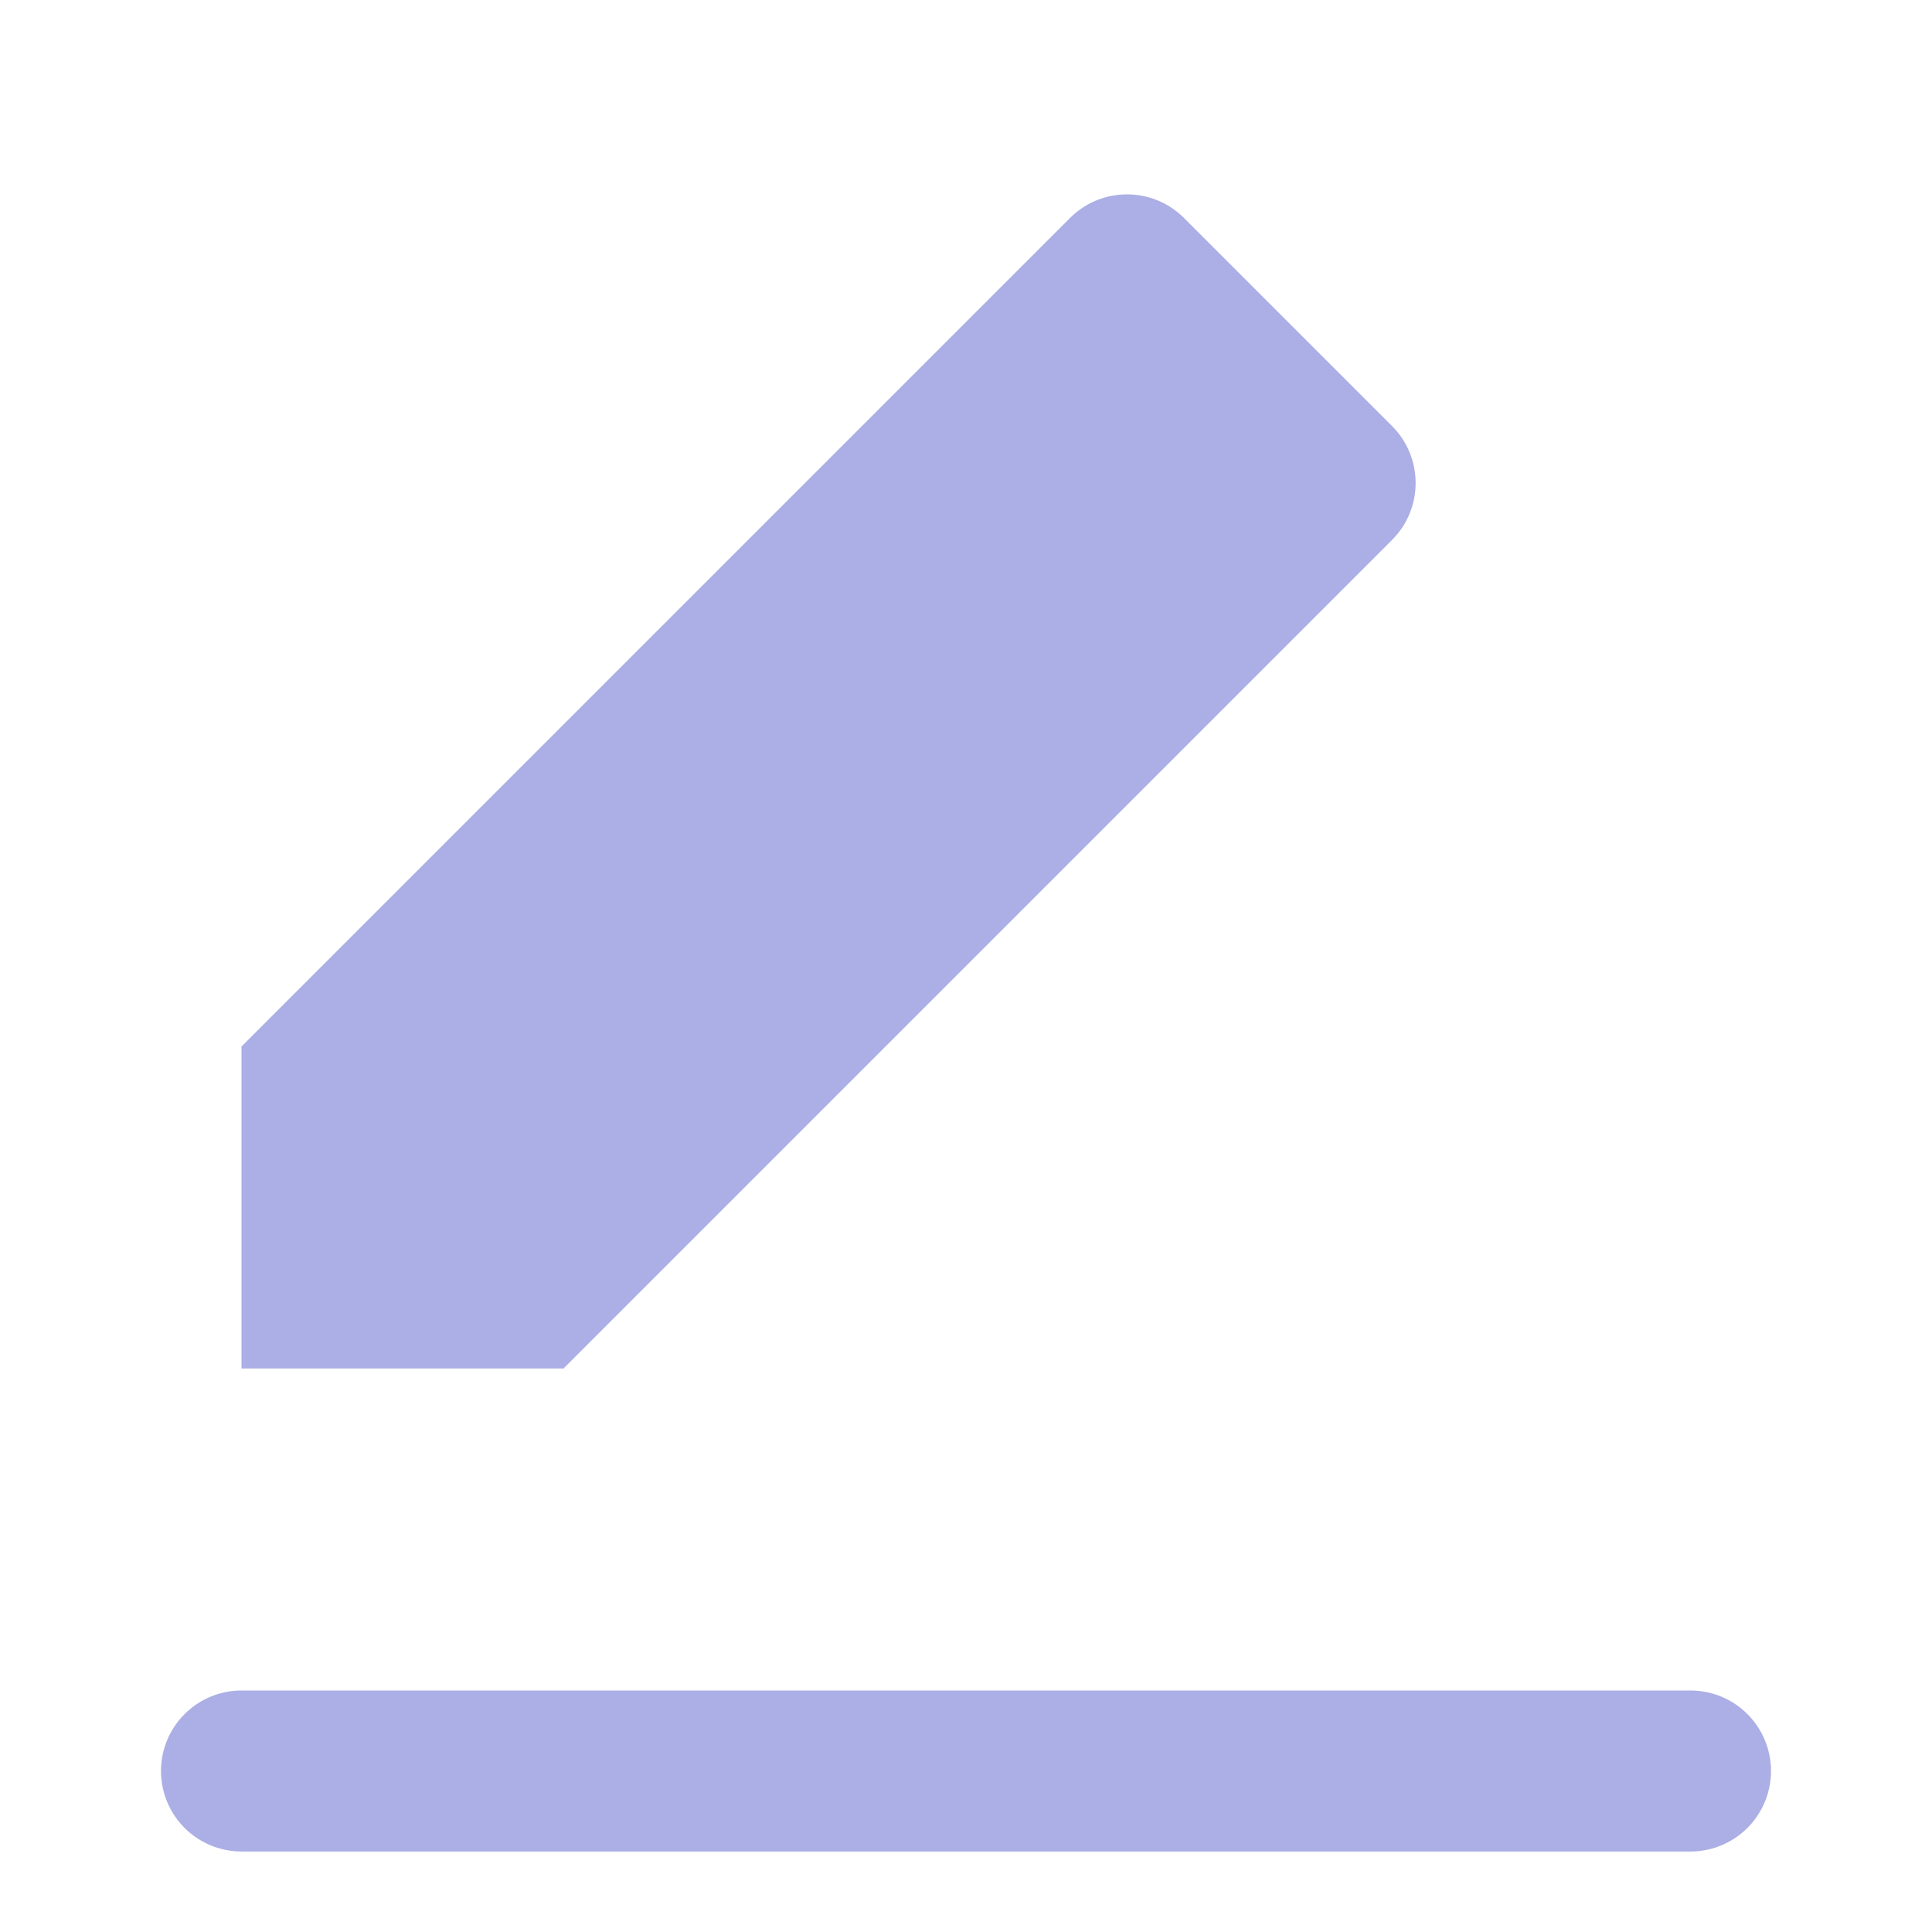
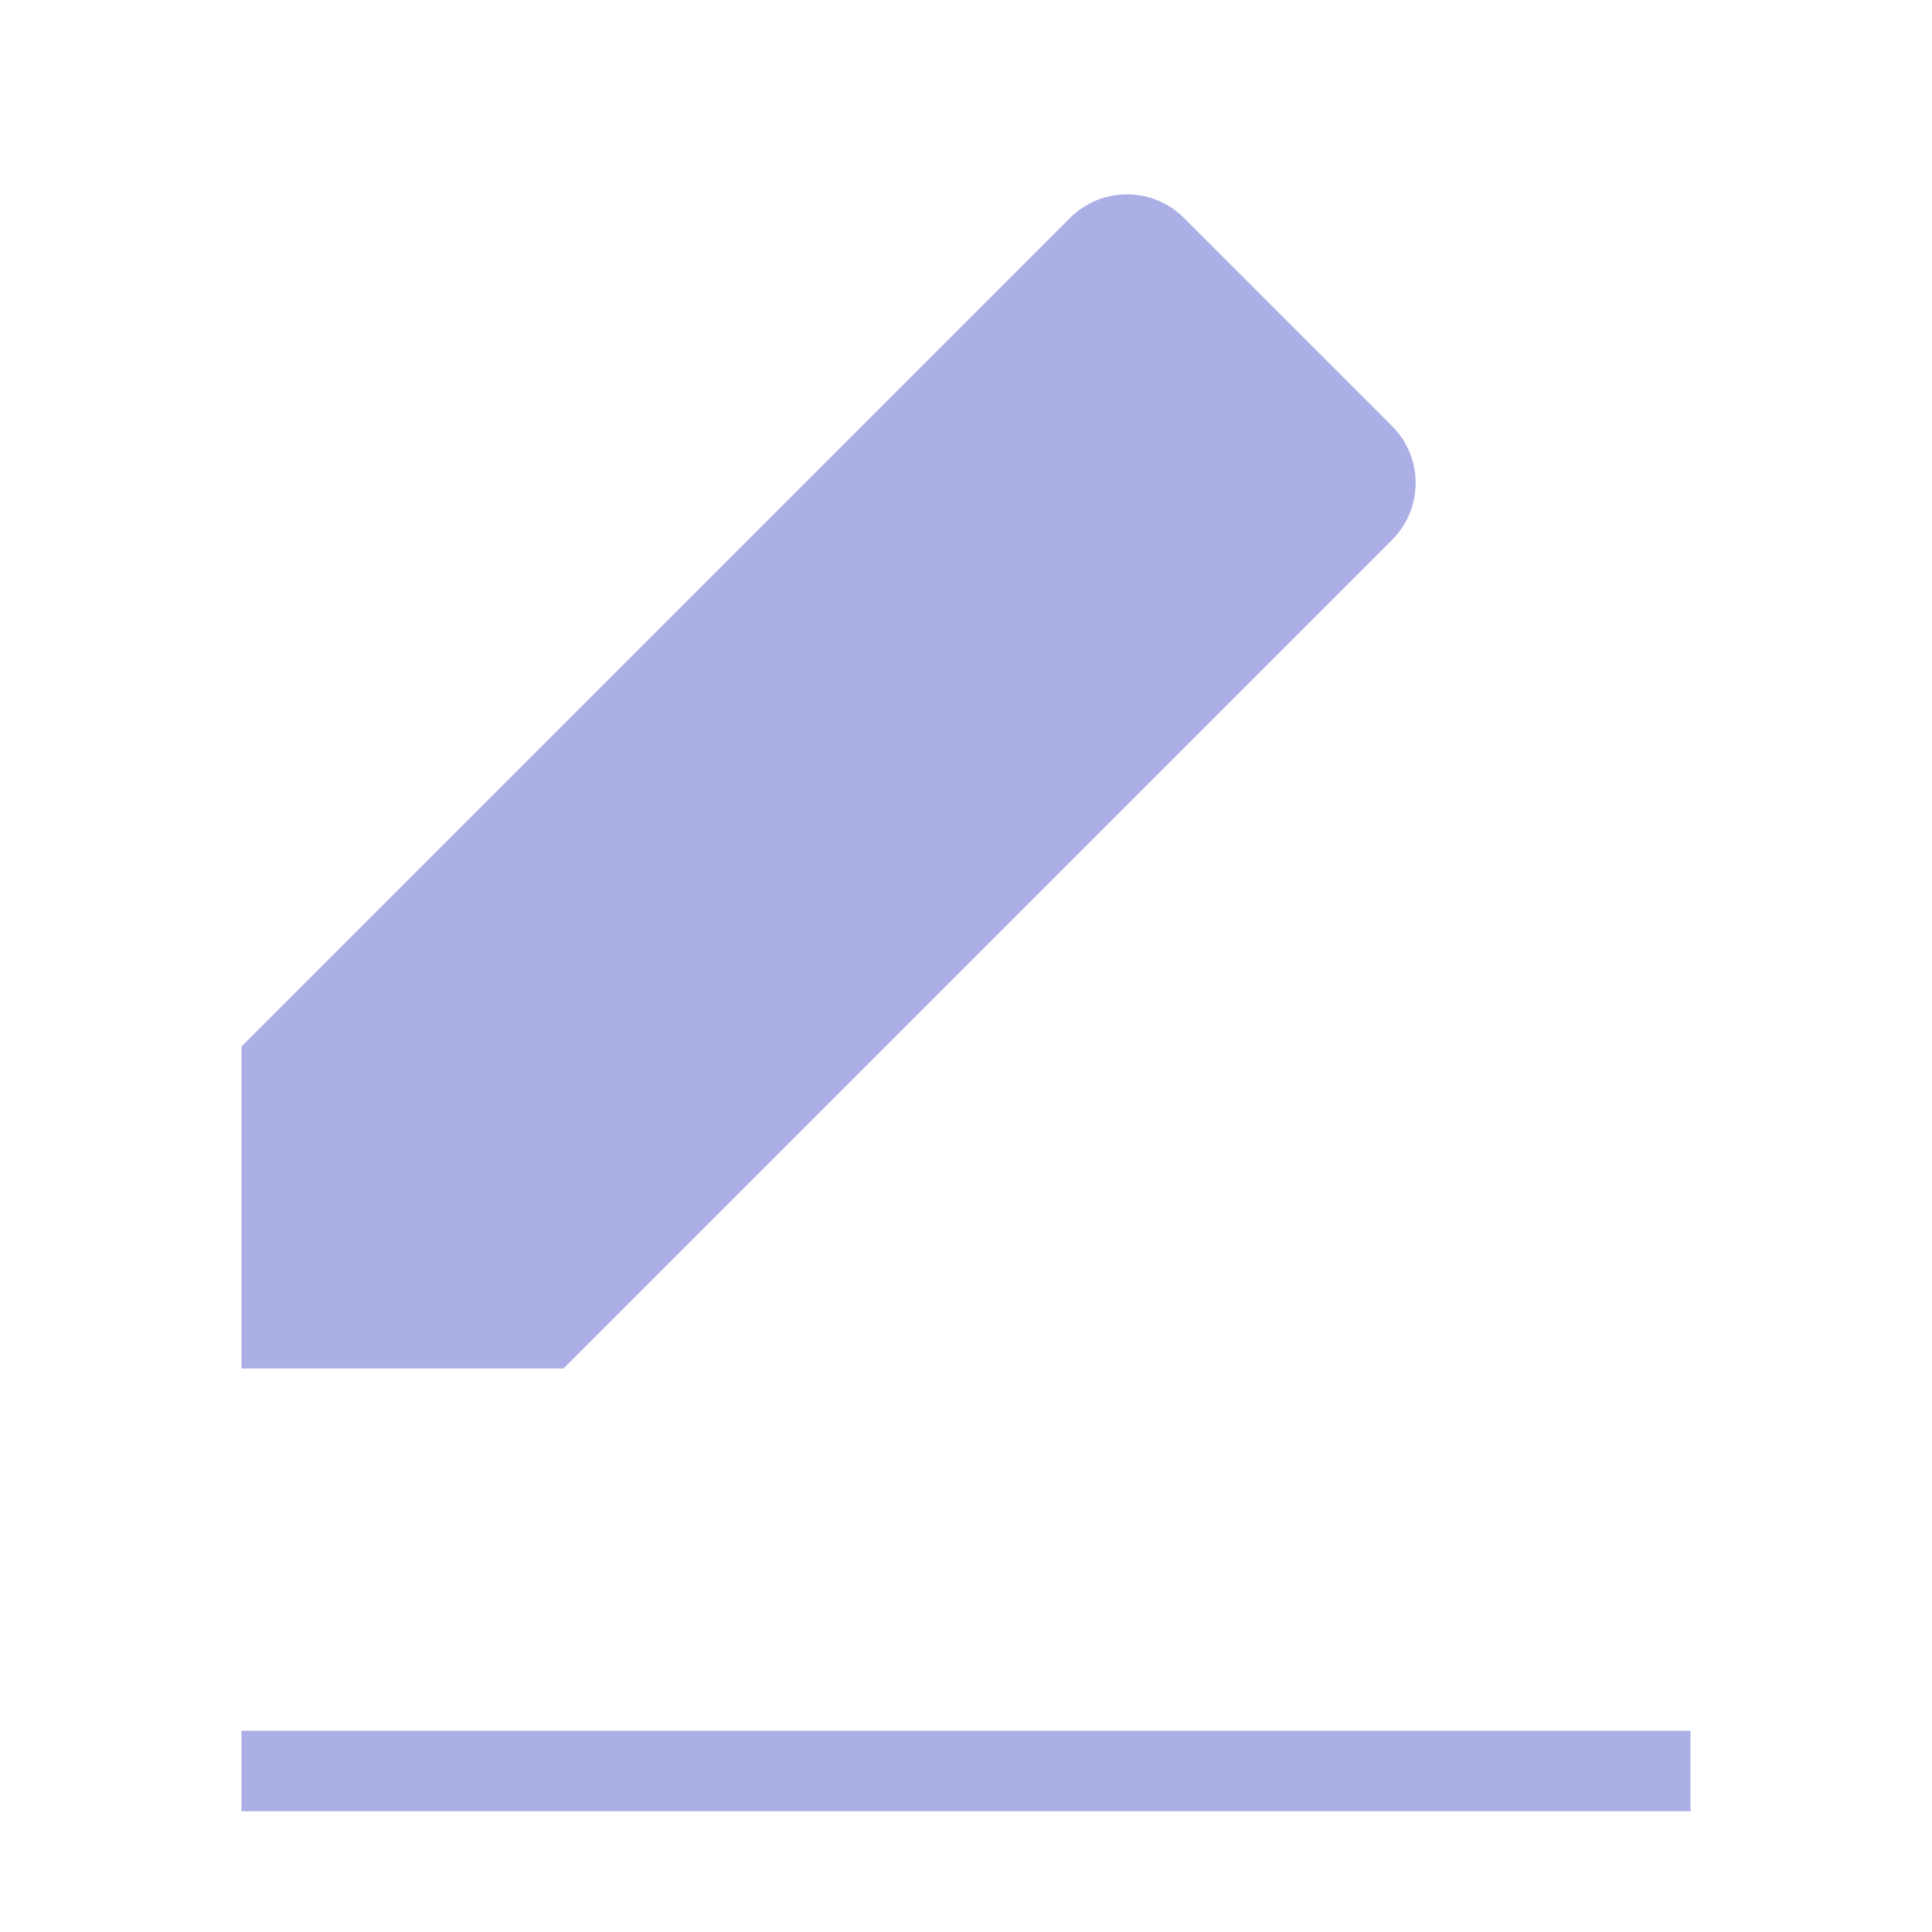
<svg xmlns="http://www.w3.org/2000/svg" width="24" height="24" viewBox="0 0 24 24" fill="none">
  <path fill-rule="evenodd" clip-rule="evenodd" d="M13.293 2.707C13.683 2.317 14.317 2.317 14.707 2.707L17.293 5.293C17.683 5.683 17.683 6.317 17.293 6.707L7 17H3V13L13.293 2.707Z" fill="#ABAFE5" />
-   <path d="M3 22H21" stroke="#ABAFE5" stroke-width="2" stroke-linecap="round" stroke-linejoin="round" />
+   <path d="M3 22H21" stroke="#ABAFE5" strokeWidth="2" strokeLinecap="round" strokeLinejoin="round" />
</svg>
